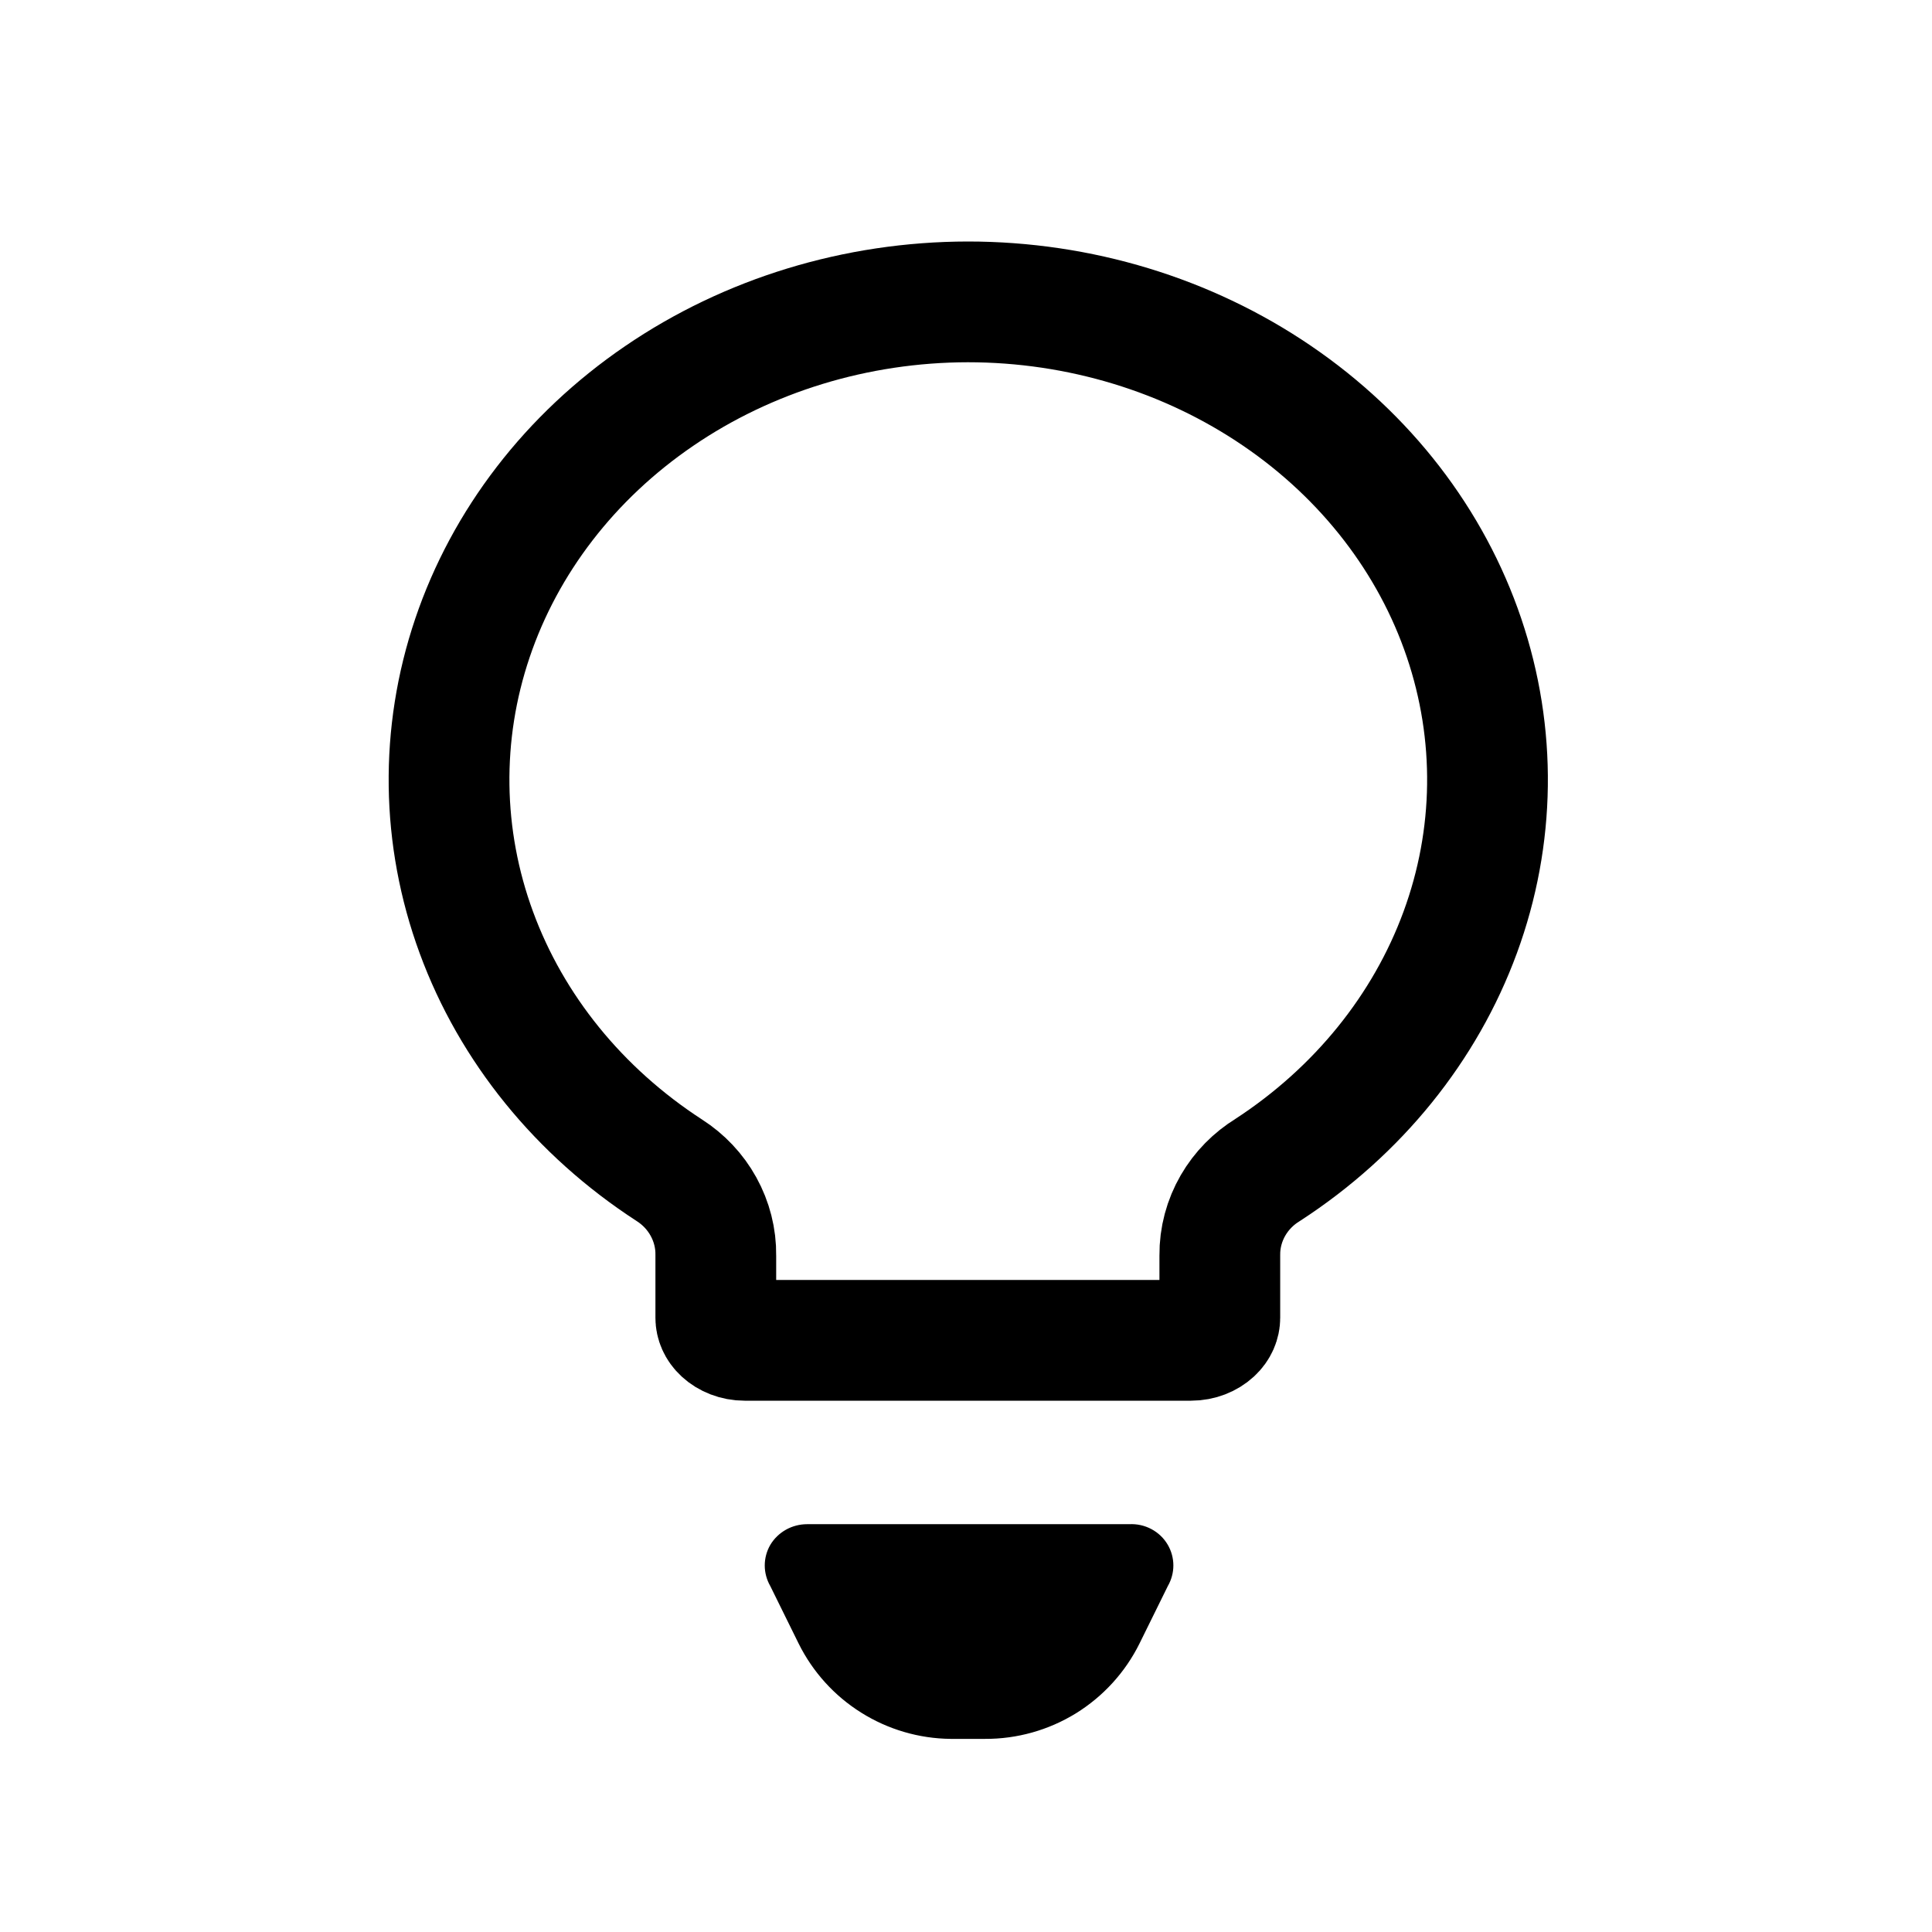
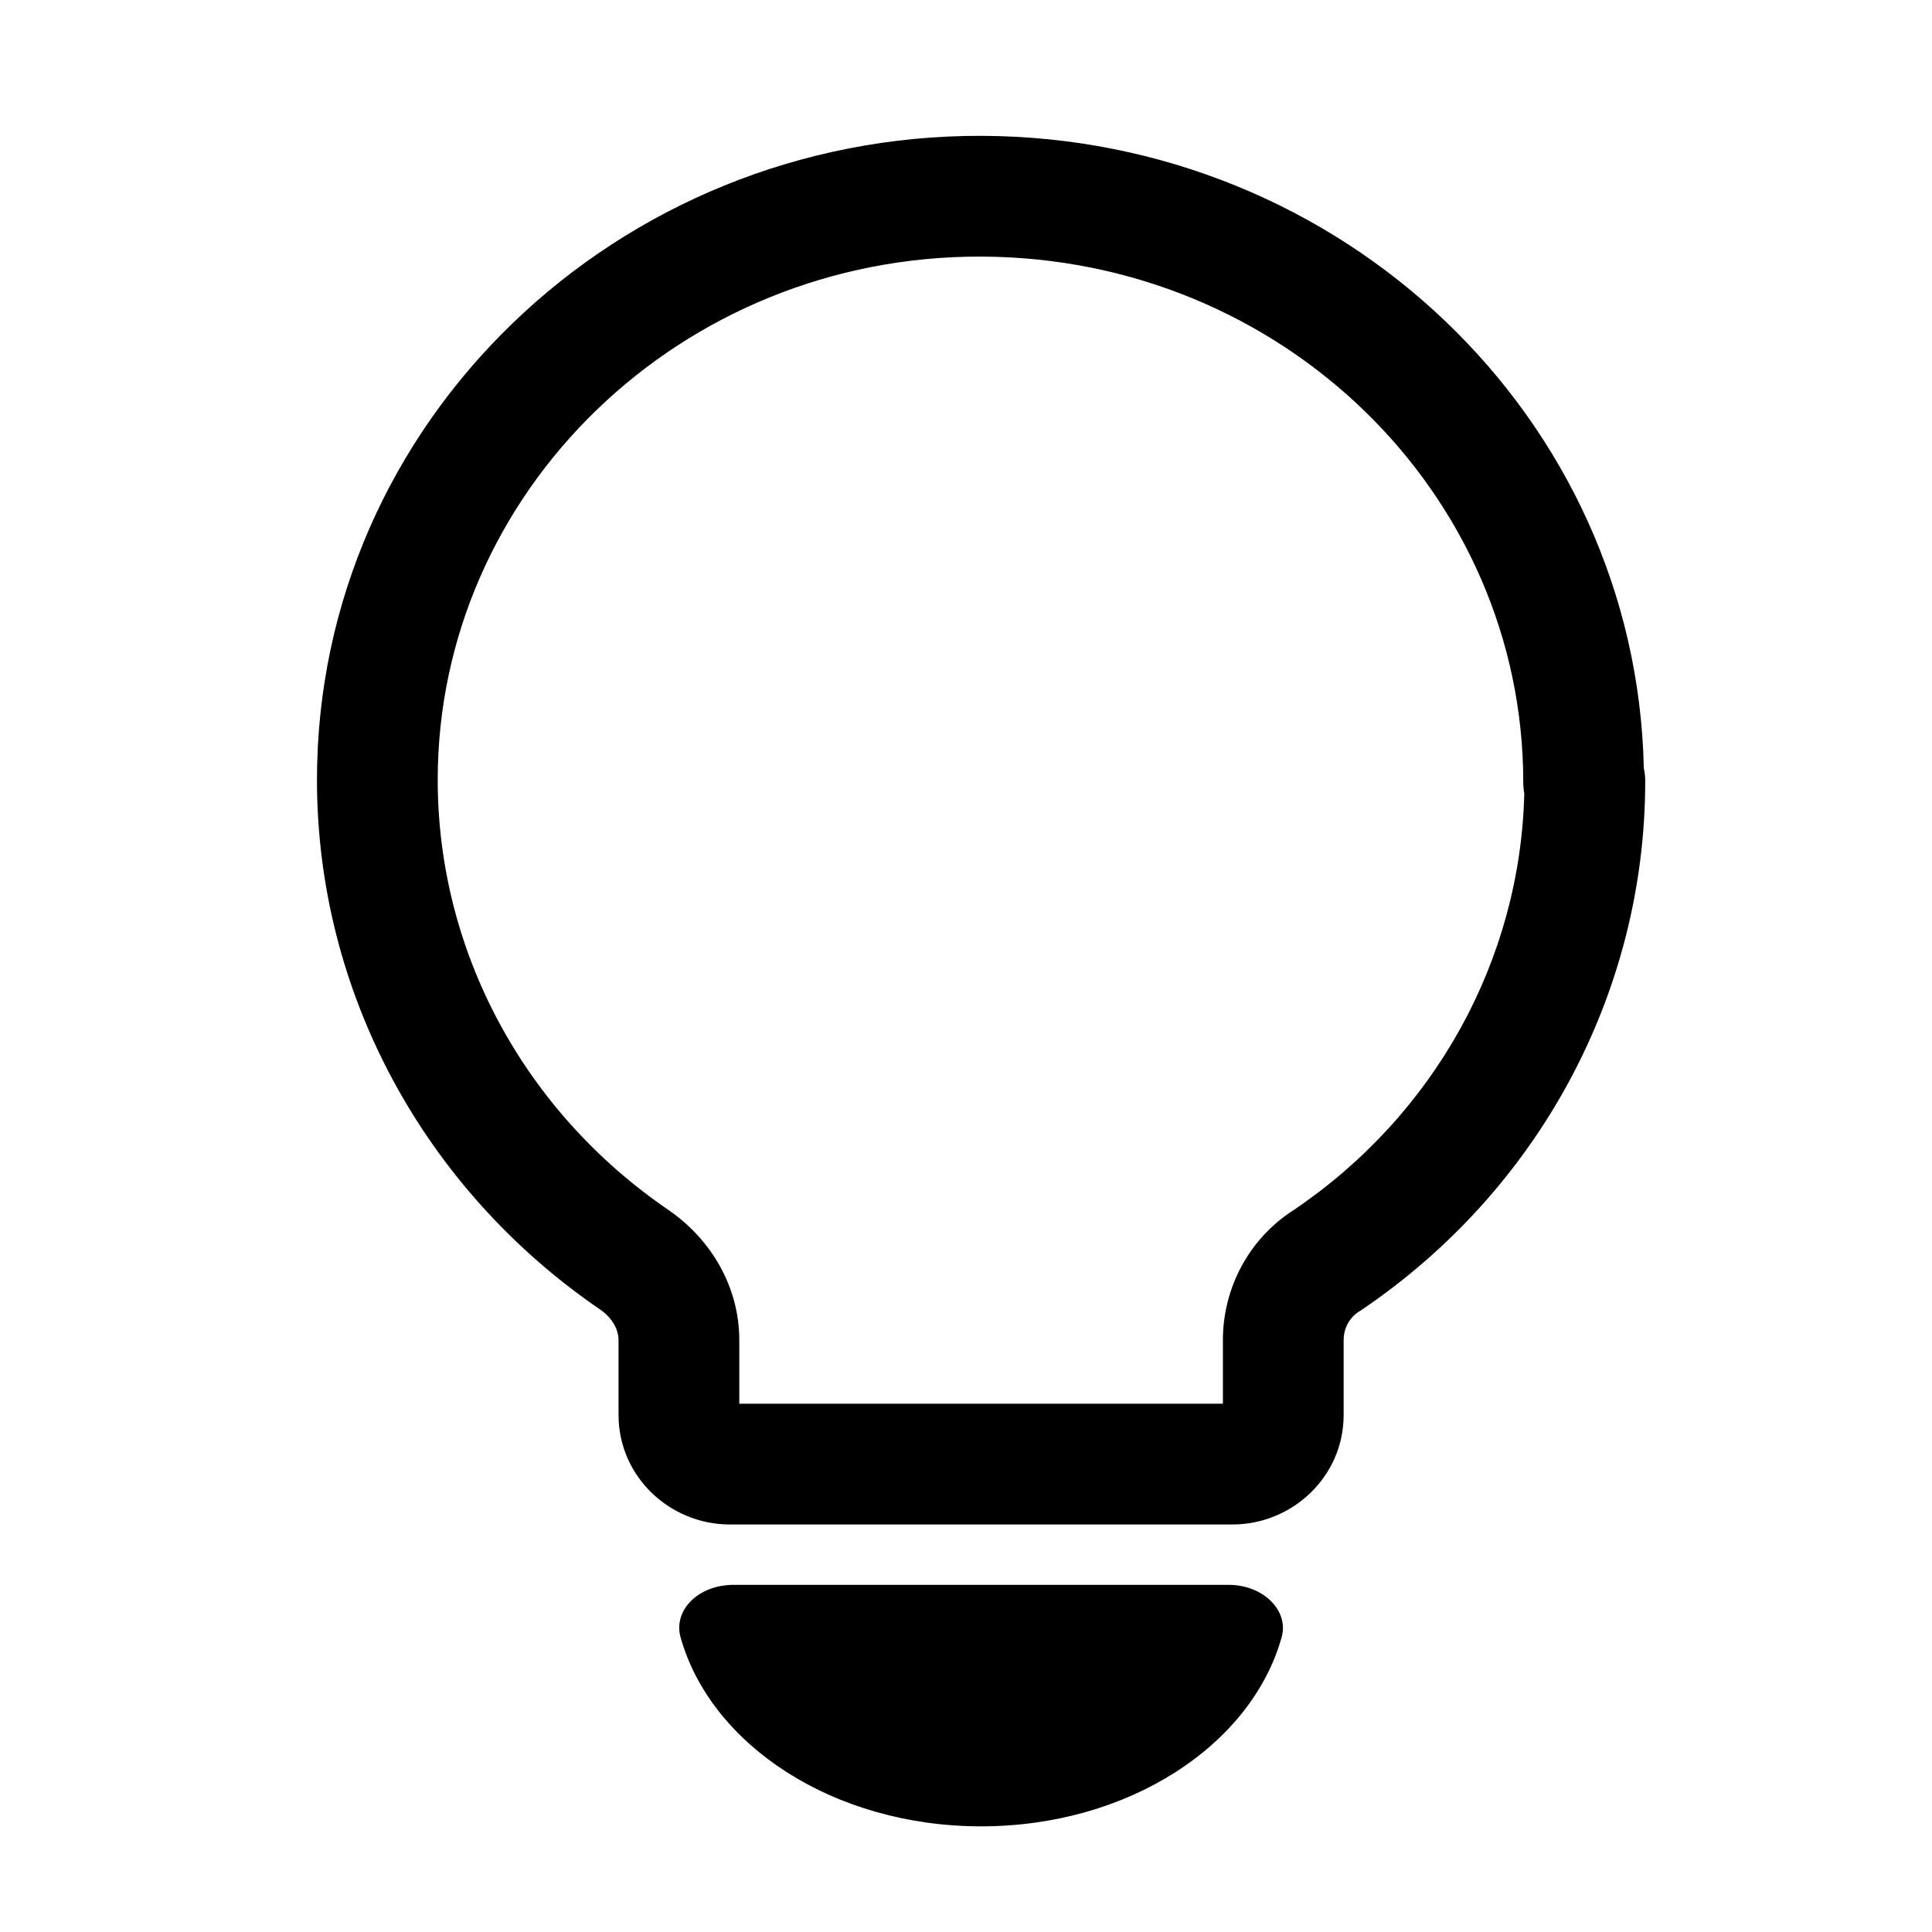
- <svg xmlns="http://www.w3.org/2000/svg" width="24" height="24" viewBox="0 0 24 24" fill="none">
-   <path d="M14.027 18.934H10.027C9.935 18.934 9.845 18.957 9.764 19.002C9.684 19.047 9.616 19.112 9.569 19.191C9.524 19.268 9.5 19.357 9.5 19.447C9.5 19.536 9.524 19.625 9.569 19.703L9.921 20.417C10.096 20.769 10.364 21.066 10.698 21.275C11.031 21.484 11.415 21.597 11.809 21.601H12.235C12.634 21.603 13.025 21.493 13.365 21.284C13.704 21.074 13.978 20.774 14.155 20.417L14.507 19.703C14.552 19.625 14.576 19.536 14.576 19.447C14.576 19.357 14.552 19.268 14.507 19.191C14.459 19.108 14.388 19.04 14.303 18.995C14.219 18.95 14.123 18.929 14.027 18.934Z" fill="black" />
-   <path d="M8.187 4.92C9.293 4.164 10.637 3.752 12.023 3.75C13.41 3.75 14.755 4.161 15.863 4.916C16.971 5.67 17.781 6.725 18.186 7.921C18.591 9.116 18.575 10.397 18.139 11.583C17.704 12.767 16.871 13.803 15.748 14.533C15.572 14.641 15.423 14.791 15.317 14.974C15.209 15.161 15.151 15.374 15.153 15.594V16.371C15.153 16.426 15.13 16.492 15.068 16.549C15.004 16.608 14.907 16.65 14.794 16.65H9.251C9.139 16.65 9.041 16.608 8.977 16.549C8.915 16.492 8.892 16.426 8.892 16.371V15.595C8.895 15.382 8.841 15.174 8.739 14.989C8.637 14.804 8.49 14.65 8.317 14.539C7.191 13.809 6.354 12.772 5.918 11.585C5.482 10.4 5.465 9.119 5.869 7.925C6.273 6.73 7.081 5.675 8.187 4.92Z" stroke="black" stroke-width="1.5" />
+ <svg xmlns="http://www.w3.org/2000/svg" width="32" height="32" viewBox="0 0 32 32" fill="none">
+   <path fill-rule="evenodd" clip-rule="evenodd" d="M16.264 2.25C10.225 2.229 5.25 6.987 5.25 12.917C5.25 16.431 7.017 19.698 9.955 21.7C10.16 21.847 10.245 22.041 10.245 22.196V23.436C10.245 24.463 11.102 25.25 12.084 25.25H20.416C21.398 25.25 22.255 24.463 22.255 23.436V22.196C22.255 22 22.352 21.823 22.509 21.724C22.514 21.721 22.518 21.718 22.523 21.715C22.526 21.713 22.529 21.711 22.533 21.709C25.48 19.725 27.25 16.453 27.25 12.936C27.25 12.864 27.242 12.794 27.227 12.725C27.102 6.907 22.222 2.271 16.264 2.25ZM25.23 12.956C25.23 13.019 25.236 13.081 25.247 13.142C25.18 15.897 23.769 18.461 21.426 20.043C20.672 20.526 20.255 21.351 20.255 22.196V23.25H12.245V22.196C12.245 21.307 11.772 20.534 11.102 20.062L11.088 20.052C8.676 18.412 7.25 15.753 7.25 12.917C7.25 8.153 11.266 4.232 16.256 4.25C21.249 4.267 25.23 8.188 25.23 12.956ZM21.229 27.114C21.349 26.682 20.93 26.25 20.349 26.25H12.15C11.57 26.25 11.151 26.666 11.271 27.114C11.771 28.906 13.81 30.25 16.25 30.25C18.69 30.25 20.73 28.906 21.229 27.114Z" fill="black" />
</svg>
